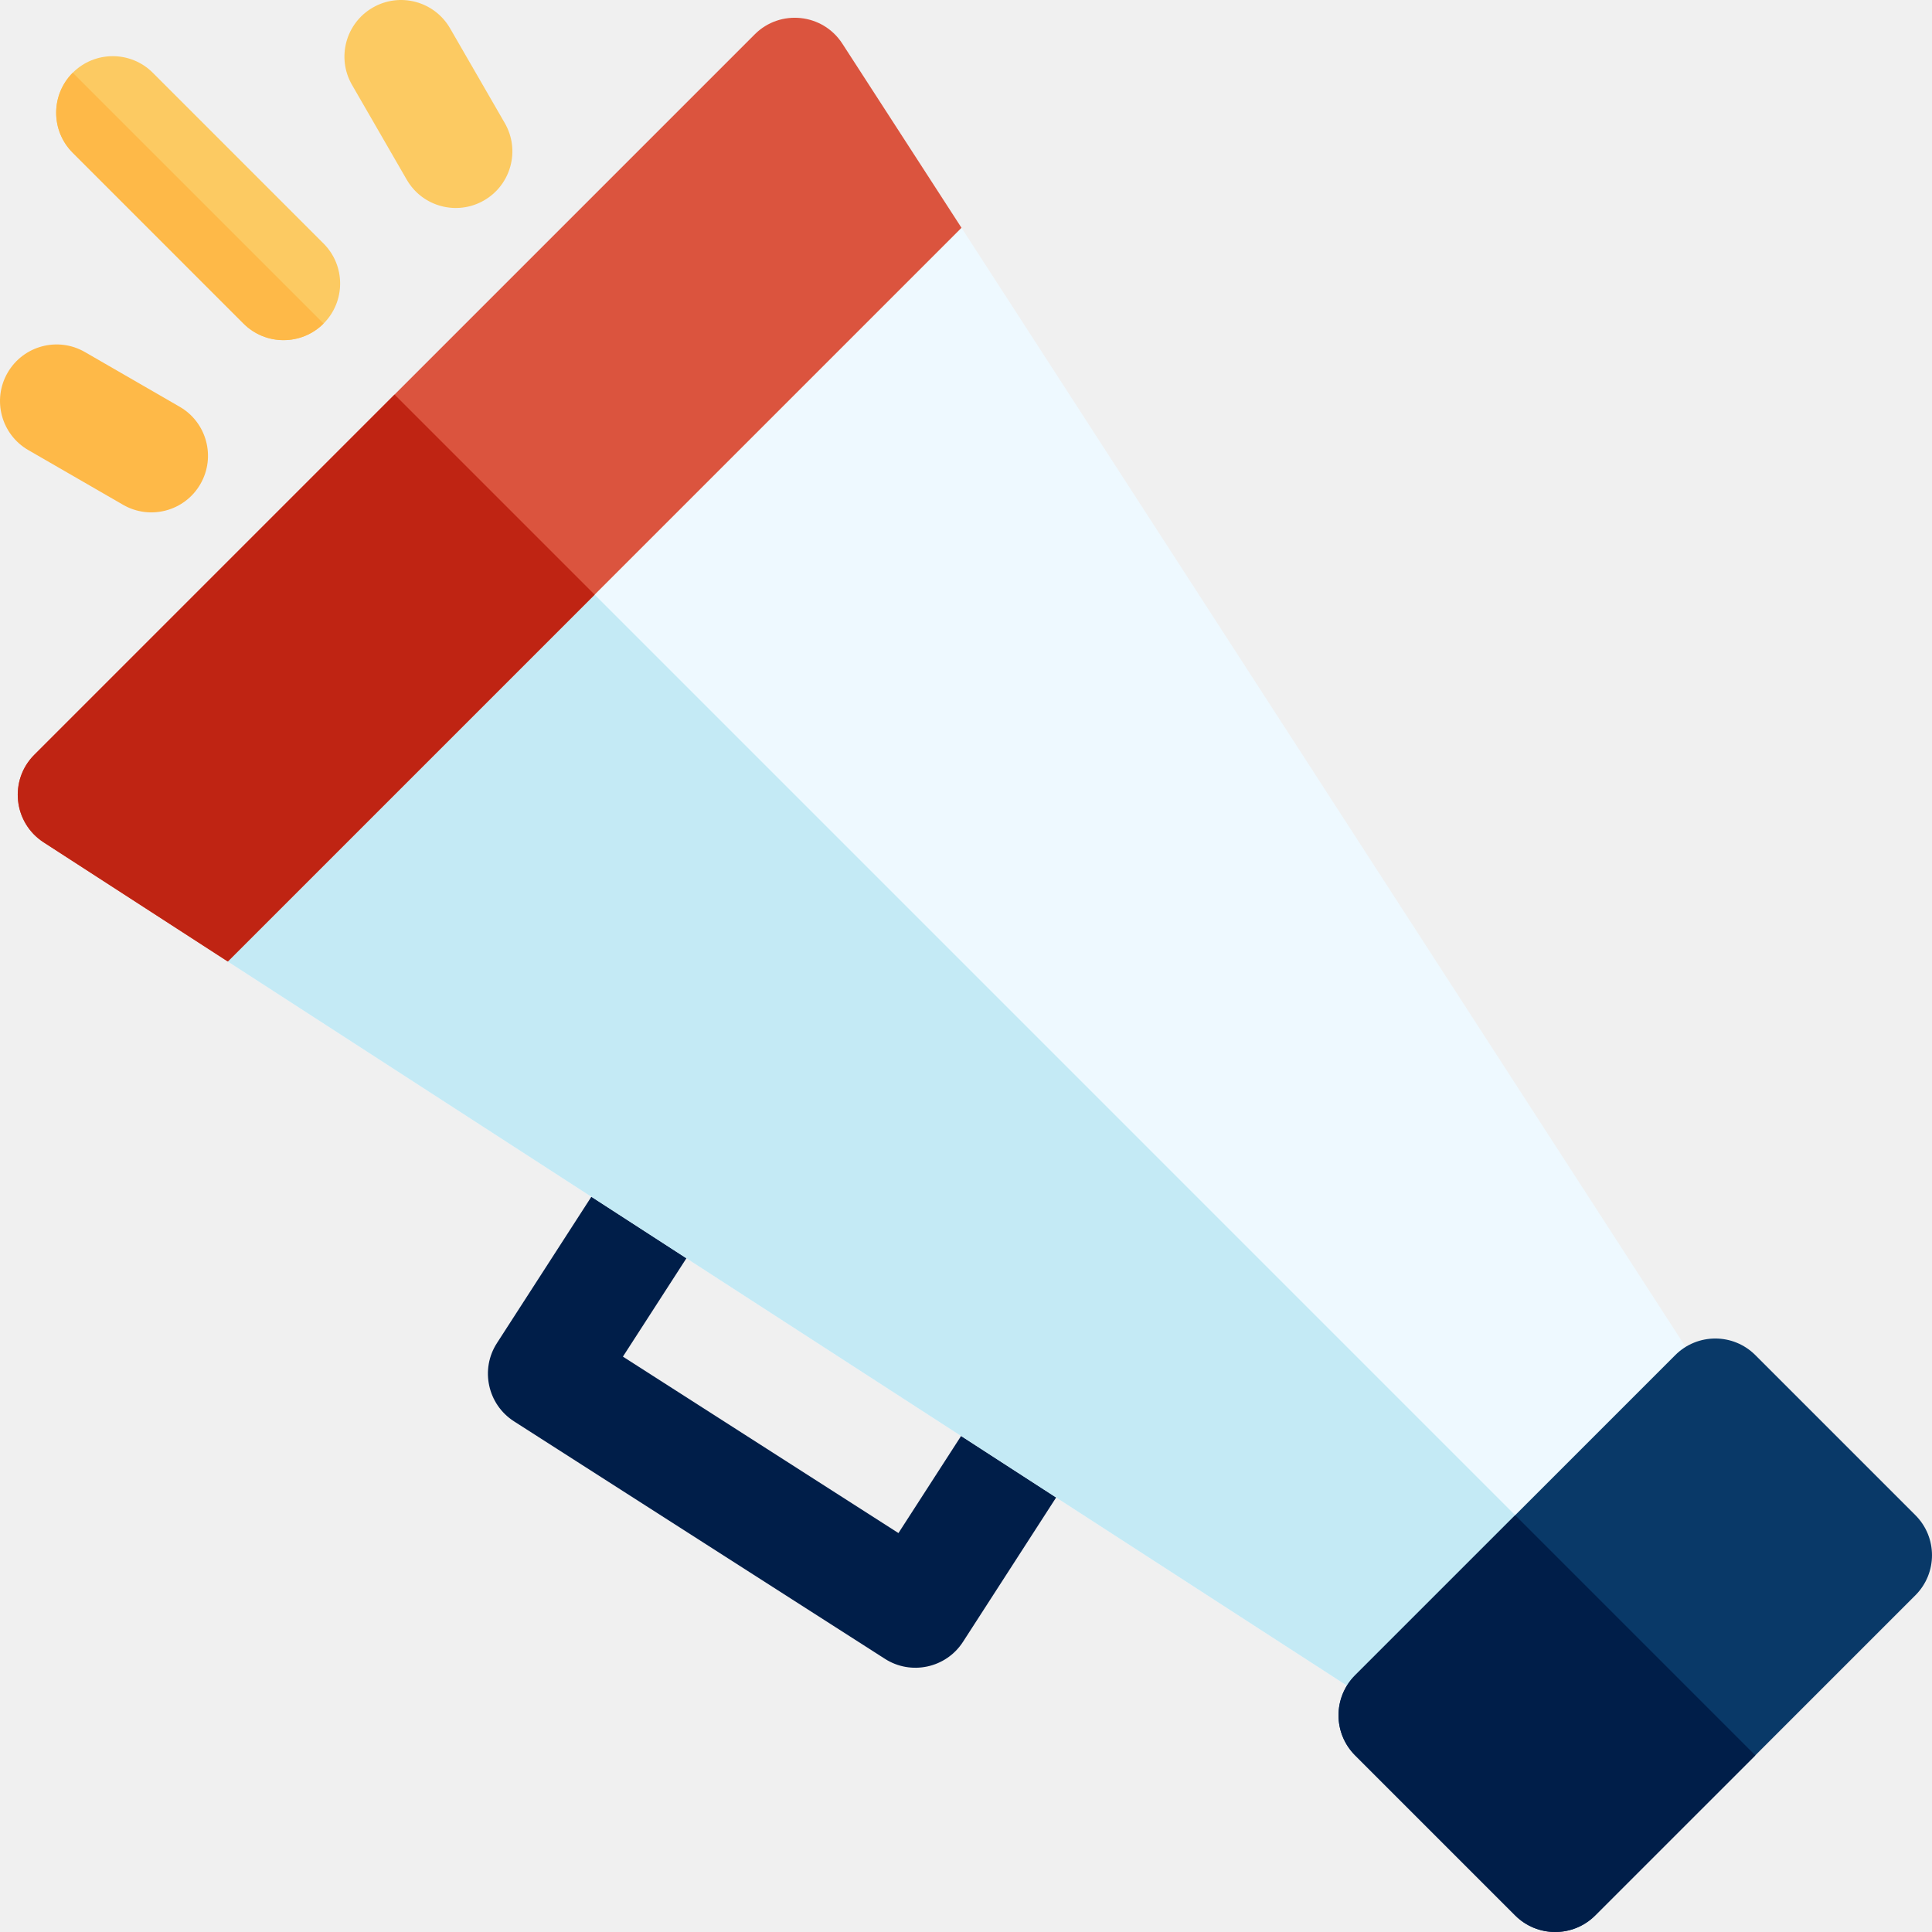
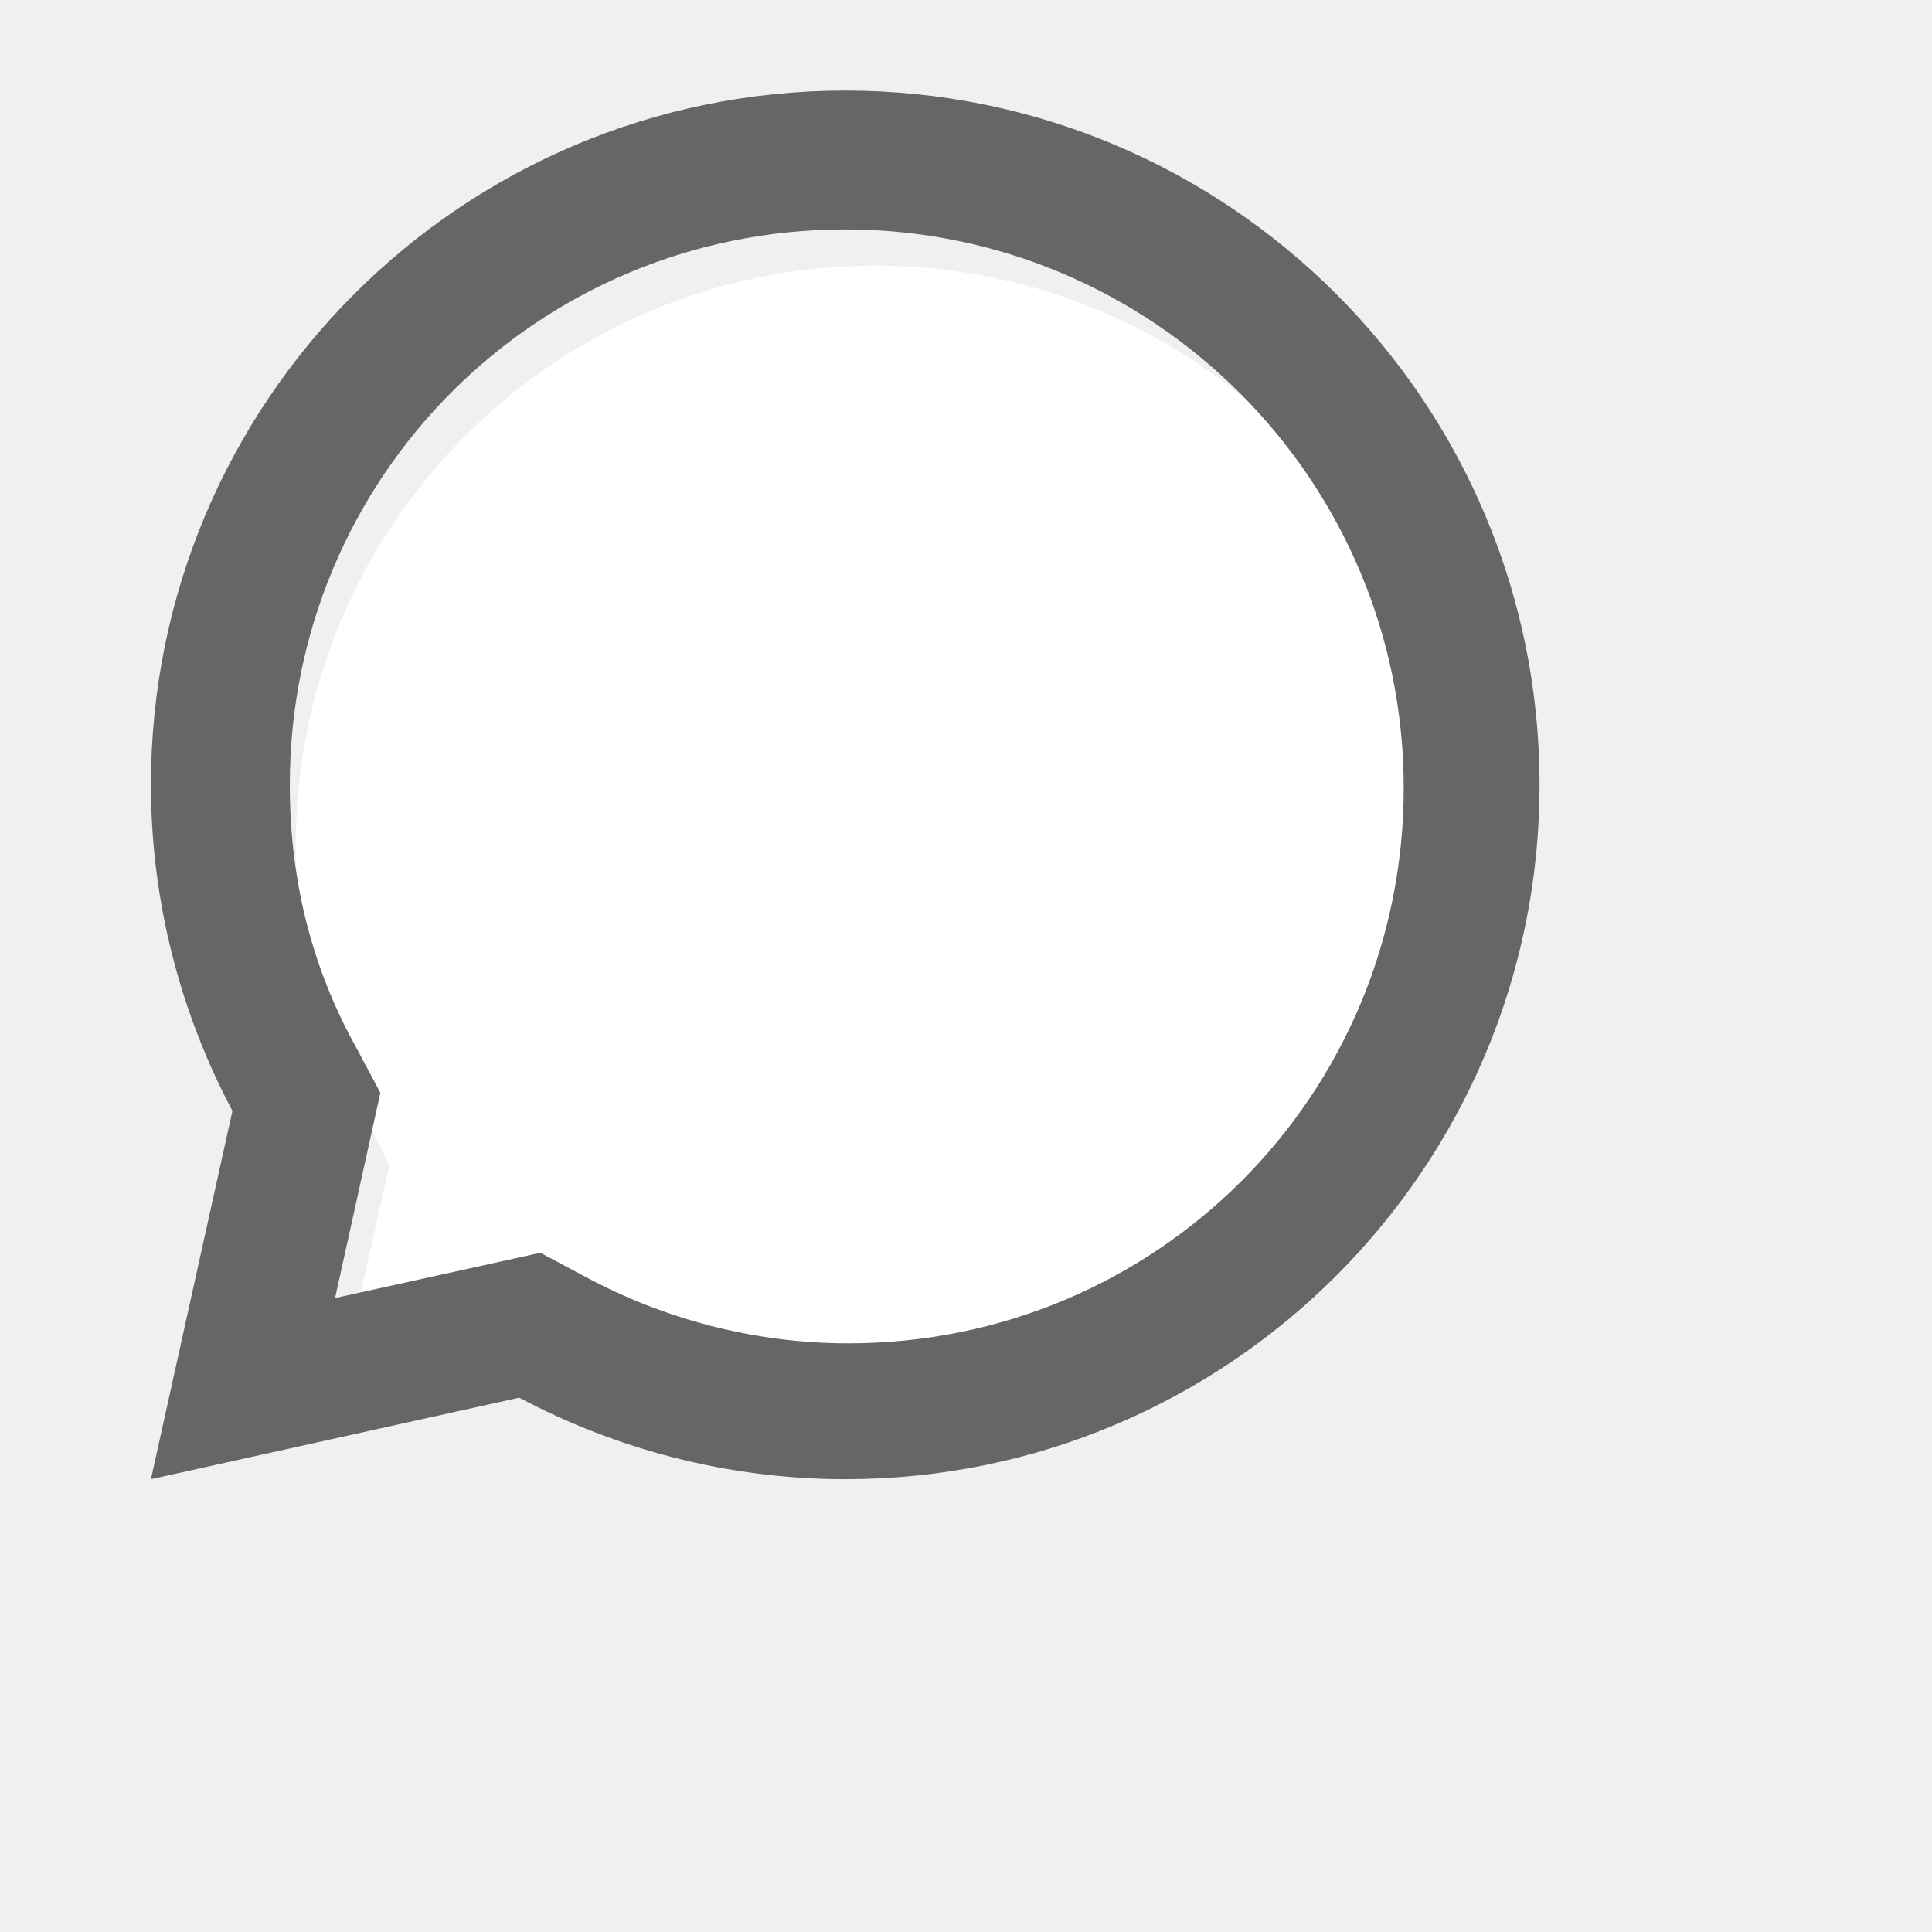
- <svg xmlns="http://www.w3.org/2000/svg" viewBox="0 0 512 512" width="64" height="64">
-   <path d="M136.219 376.67l98.29 62.93c6.879 4.43 16.176 2.493 20.69-4.49l27.4-42.46-25.19-16.3-19.31 29.93-73.02-46.76 19.54-30.27-25.19-16.3-27.72 42.96c-4.512 6.946-2.485 16.284 4.51 20.76z" fill="#001e49" />
-   <path d="M449.419 361.14c-1.441.877-87.217 86.533-88.28 88.28L60.368 254.808l76.276-125.051 118.164-69.388z" fill="#eef9ff" />
-   <path d="M60.369 254.81l300.77 194.61c.53-.88 22.17-22.65 43.9-44.37l-271-271.01z" fill="#c4eaf5" />
-   <path d="M359.114 443.968l84.853-84.853c5.853-5.854 15.356-5.858 21.213 0l42.426 42.428c5.858 5.857 5.858 15.355 0 21.213l-84.853 84.853c-5.853 5.854-15.356 5.858-21.213 0l-42.426-42.427c-5.858-5.858-5.858-15.356 0-21.214z" fill="#093968" />
-   <path d="M359.109 465.18l42.43 42.43c5.86 5.86 15.36 5.85 21.21 0l42.43-42.42-63.64-63.64-42.43 42.42c-5.85 5.86-5.85 15.35 0 21.21z" fill="#001e49" />
-   <path d="M19.278 19.28c5.857-5.857 15.355-5.857 21.213 0l45.254 45.255c5.858 5.857 5.858 15.355 0 21.213-5.859 5.859-15.355 5.858-21.213 0L19.278 40.493c-5.858-5.858-5.858-15.356 0-21.213z" fill="#fcca62" />
-   <path d="M19.279 40.49l45.25 45.26c5.86 5.86 15.36 5.86 21.22 0l-66.47-66.47c-5.86 5.86-5.86 15.36 0 21.21z" fill="#feb948" />
-   <path d="M98.782 2.013c7.176-4.144 16.348-1.686 20.49 5.49l14.5 25.114c4.142 7.174 1.684 16.348-5.49 20.49-7.143 4.125-16.33 1.716-20.49-5.49l-14.5-25.114c-4.143-7.173-1.685-16.347 5.49-20.49z" fill="#fcca62" />
-   <path d="M2.011 98.785c4.143-7.174 13.314-9.634 20.491-5.49l25.114 14.499c7.174 4.142 9.632 13.315 5.49 20.49-4.155 7.197-13.337 9.621-20.49 5.49L7.502 119.275c-7.174-4.142-9.632-13.316-5.491-20.49z" fill="#feb948" />
-   <path d="M9.099 200.02L200.019 9.1c6.682-6.703 17.956-5.619 23.2 2.45l31.588 48.819L60.368 254.808 11.549 223.22c-8.06-5.239-9.159-16.512-2.45-23.2z" fill="#db543e" />
-   <path d="M11.549 223.22l48.82 31.59 97.22-97.22-53.03-53.03-95.46 95.46c-6.71 6.69-5.61 17.96 2.45 23.2z" fill="#bf2413" />
+ <svg xmlns="http://www.w3.org/2000/svg" viewBox="0 0 64 64">
+   <path d="M29 8.8C18.4 8.8 9.8 17.4 9.8 28c0 3.2.8 6.3 2.3 9l.8 1.6-1.6 7.1 7.1-1.6 1.6.8c2.8 1.5 5.8 2.3 9 2.3 10.6 0 19.2-8.6 19.2-19.2S39.6 8.8 29 8.8z" fill="#fff" />
+   <path d="M28 3c12.7 0 23 10.3 23 23S40.7 49 28 49c-3.9 0-7.6-1-10.8-2.7L5 49l2.7-12.2C6 33.6 5 29.9 5 26 5 13.3 15.3 3 28 3zm0 4.6C17.8 7.6 9.6 15.8 9.6 26c0 3.1.7 6 2.2 8.7l.8 1.5-1.5 6.8 6.8-1.5 1.5.8c2.6 1.4 5.6 2.2 8.7 2.2 10.2 0 18.4-8.2 18.4-18.4S38.2 7.6 28 7.6z" fill="#666" />
</svg>
